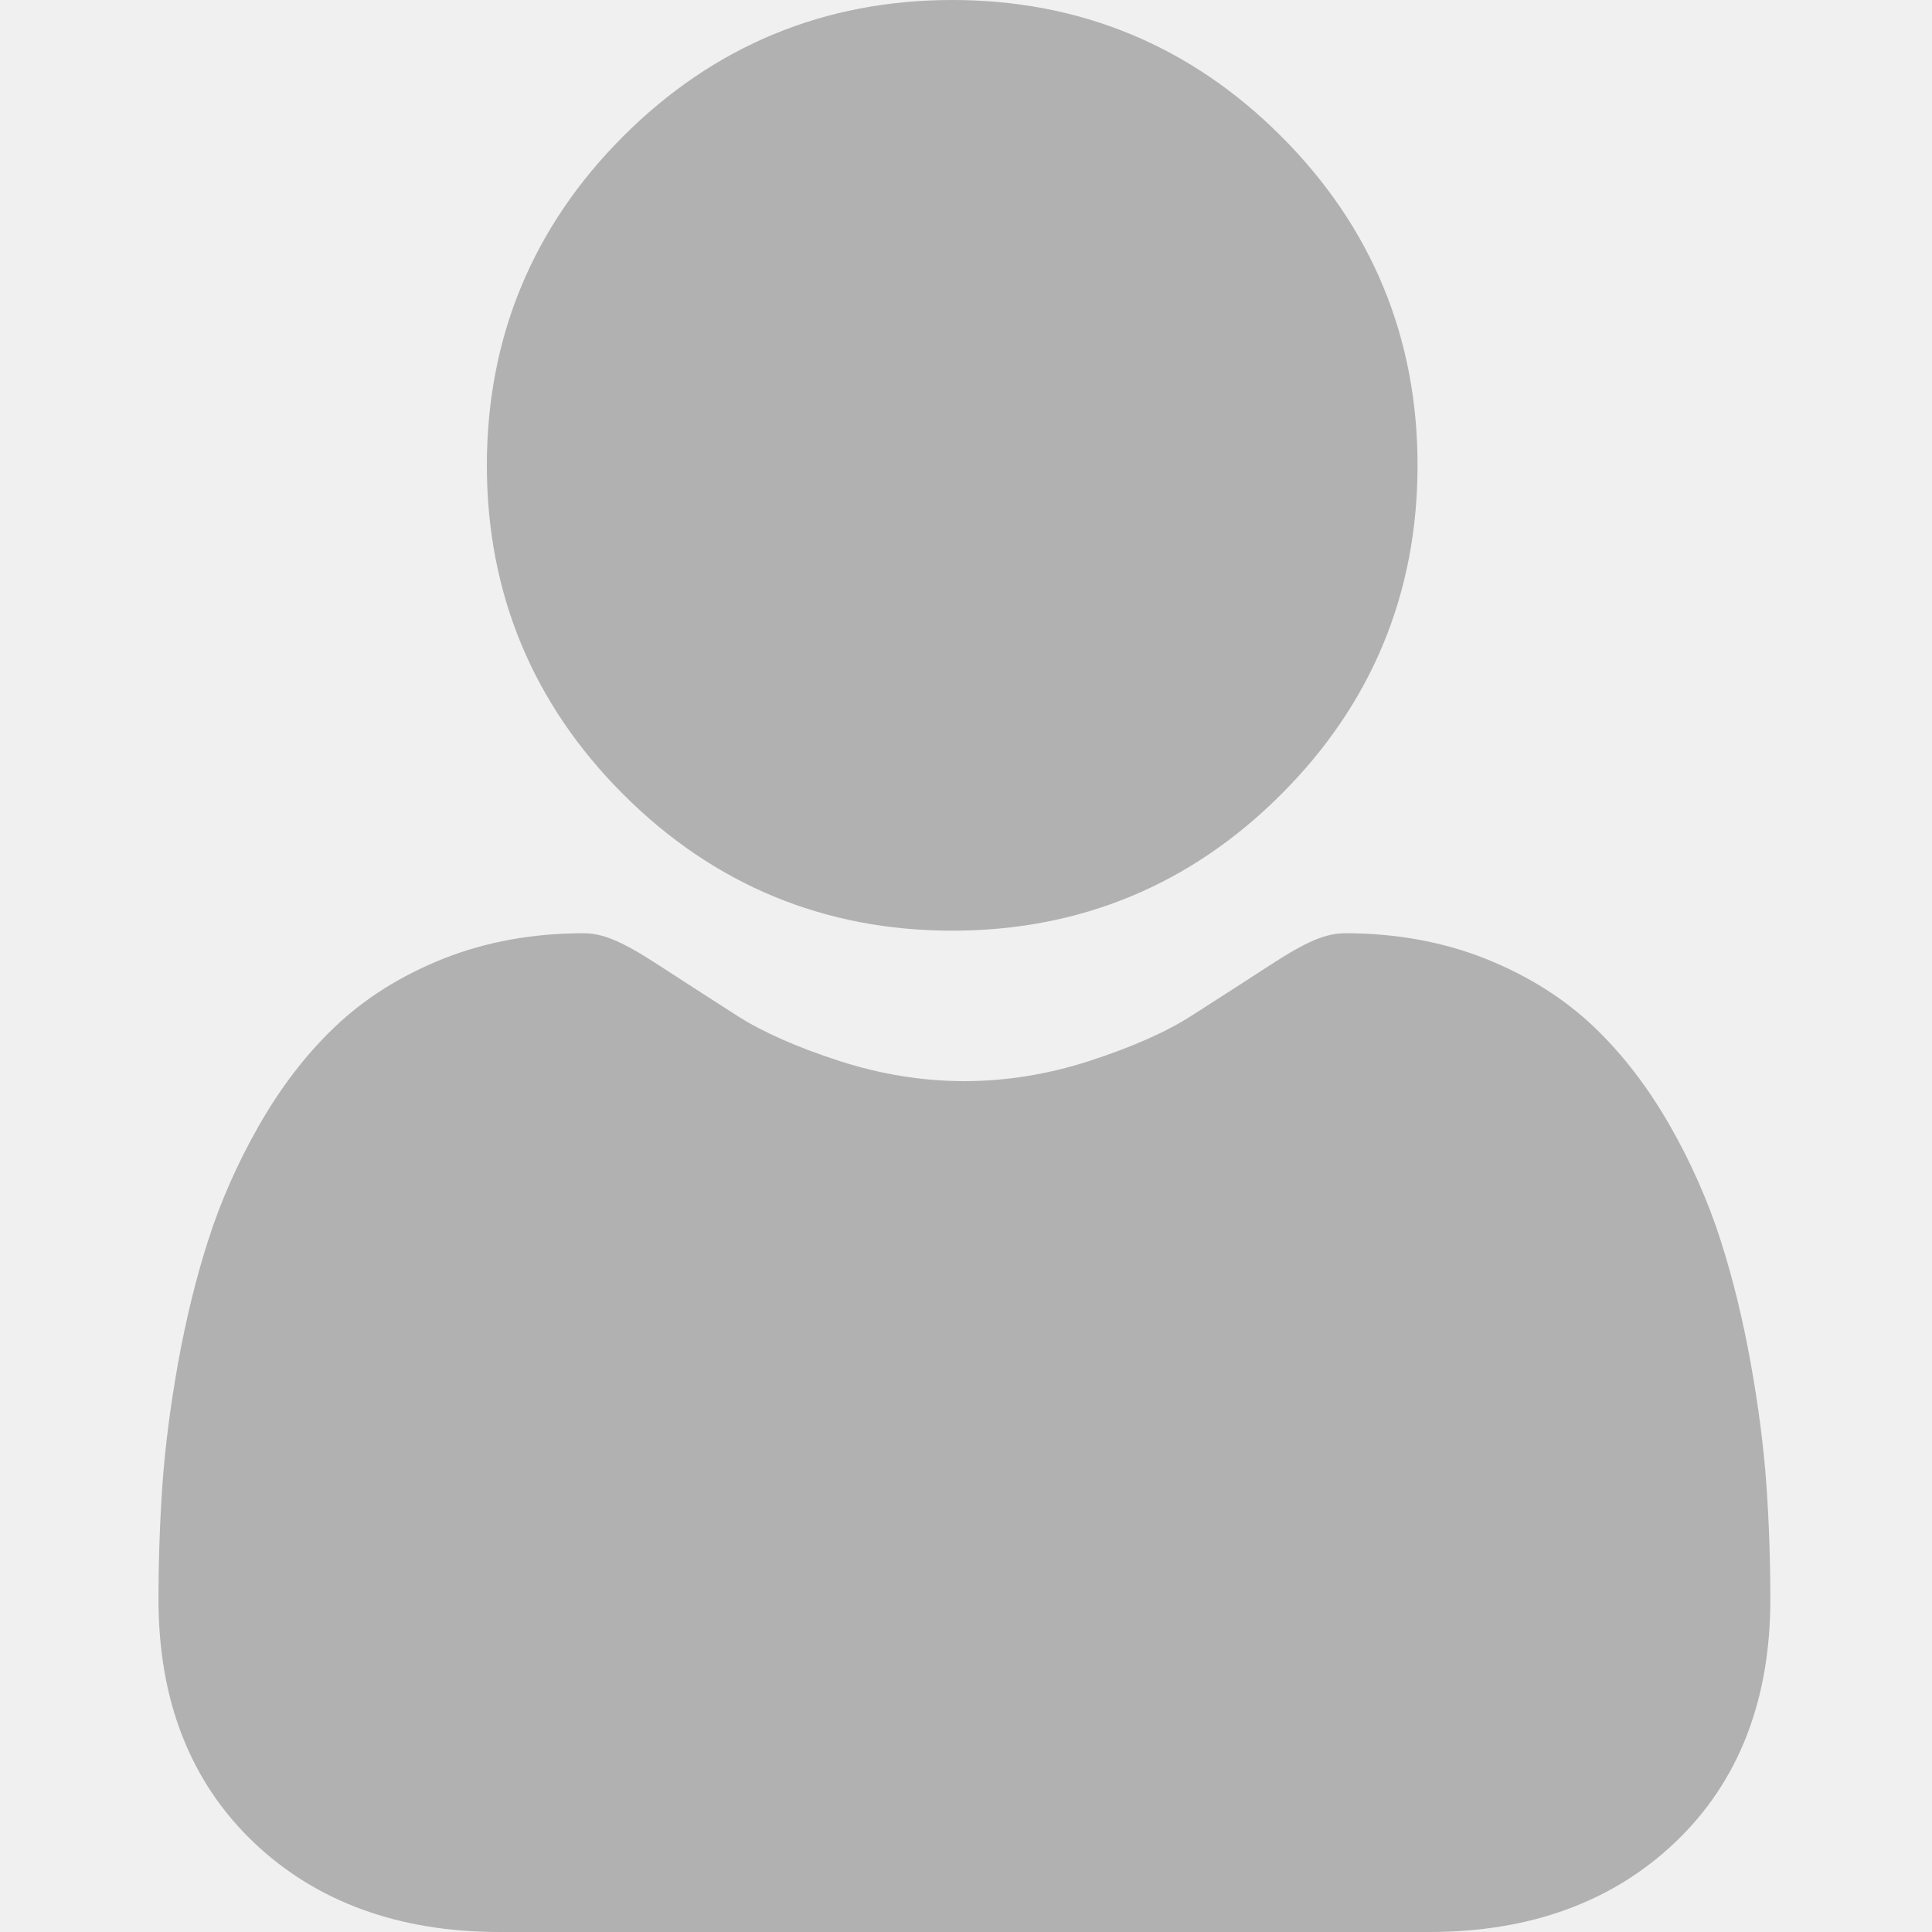
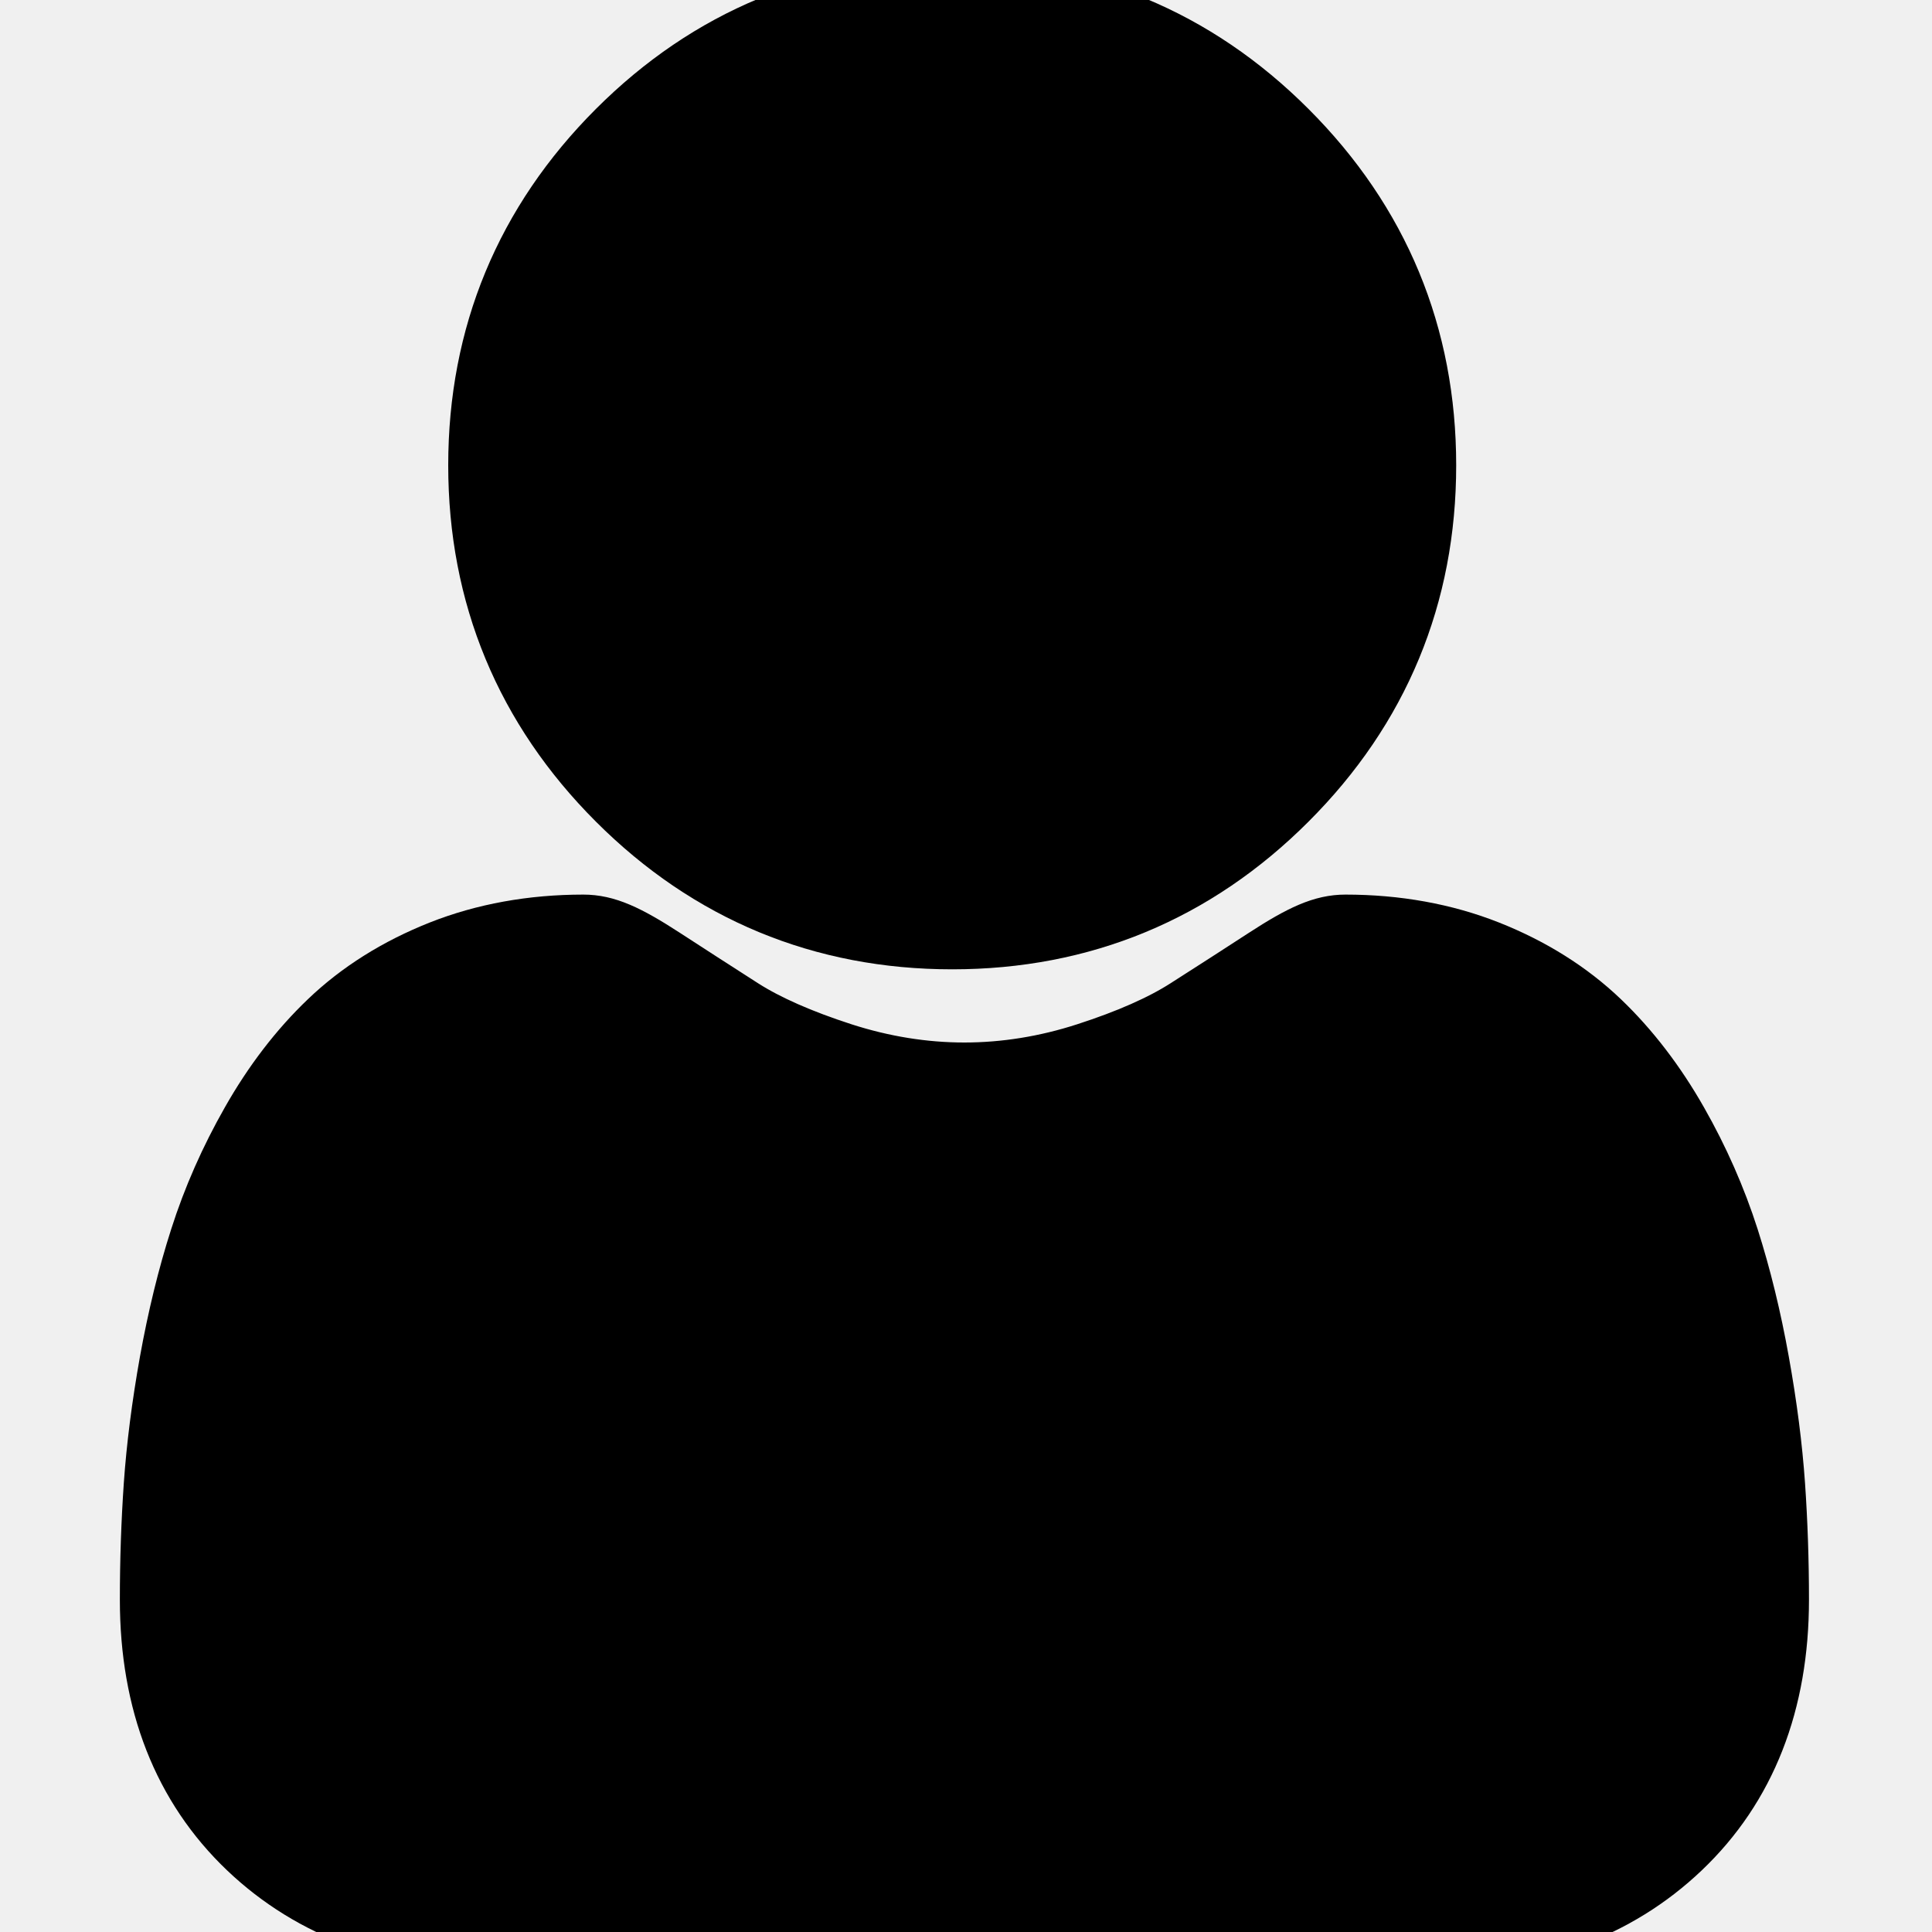
- <svg xmlns="http://www.w3.org/2000/svg" viewBox="0 0 25 25" fill="none">
+ <svg xmlns="http://www.w3.org/2000/svg" viewBox="0 0 25 25" stroke="currentColor" fill="currentColor">
  <g clip-path="url(#clip0_105_65)">
-     <path d="M12.322 12.043C13.976 12.043 15.409 11.449 16.579 10.278C17.75 9.108 18.343 7.676 18.343 6.021C18.343 4.367 17.75 2.935 16.579 1.764C15.409 0.593 13.976 0 12.322 0C10.667 0 9.235 0.593 8.064 1.764C6.894 2.934 6.3 4.367 6.3 6.021C6.3 7.676 6.894 9.108 8.065 10.279C9.235 11.449 10.668 12.043 12.322 12.043Z" fill="#B1B1B1" />
-     <path d="M22.858 19.224C22.824 18.737 22.756 18.205 22.655 17.644C22.554 17.079 22.423 16.544 22.267 16.056C22.105 15.551 21.886 15.052 21.614 14.575C21.332 14.079 21.001 13.647 20.629 13.291C20.241 12.92 19.765 12.621 19.215 12.403C18.667 12.186 18.059 12.076 17.41 12.076C17.154 12.076 16.907 12.181 16.431 12.491C16.137 12.682 15.794 12.904 15.411 13.148C15.084 13.357 14.64 13.553 14.092 13.73C13.558 13.903 13.015 13.99 12.479 13.99C11.943 13.99 11.401 13.903 10.865 13.73C10.318 13.553 9.874 13.357 9.547 13.149C9.168 12.906 8.825 12.685 8.527 12.491C8.051 12.181 7.804 12.076 7.549 12.076C6.899 12.076 6.291 12.186 5.743 12.403C5.194 12.621 4.718 12.919 4.329 13.292C3.957 13.647 3.626 14.079 3.345 14.575C3.073 15.052 2.853 15.551 2.692 16.056C2.535 16.544 2.405 17.079 2.303 17.644C2.203 18.204 2.135 18.736 2.101 19.224C2.068 19.703 2.051 20.199 2.051 20.701C2.051 22.006 2.466 23.062 3.284 23.841C4.092 24.61 5.161 25 6.461 25H18.498C19.799 25 20.867 24.61 21.675 23.841C22.494 23.063 22.908 22.006 22.908 20.7C22.908 20.197 22.891 19.7 22.858 19.224Z" fill="#B1B1B1" />
+     <path d="M12.322 12.043C13.976 12.043 15.409 11.449 16.579 10.278C17.75 9.108 18.343 7.676 18.343 6.021C18.343 4.367 17.75 2.935 16.579 1.764C15.409 0.593 13.976 0 12.322 0C10.667 0 9.235 0.593 8.064 1.764C6.894 2.934 6.3 4.367 6.3 6.021C6.3 7.676 6.894 9.108 8.065 10.279C9.235 11.449 10.668 12.043 12.322 12.043Z" />
+     <path d="M22.858 19.224C22.824 18.737 22.756 18.205 22.655 17.644C22.554 17.079 22.423 16.544 22.267 16.056C22.105 15.551 21.886 15.052 21.614 14.575C21.332 14.079 21.001 13.647 20.629 13.291C20.241 12.92 19.765 12.621 19.215 12.403C18.667 12.186 18.059 12.076 17.41 12.076C17.154 12.076 16.907 12.181 16.431 12.491C16.137 12.682 15.794 12.904 15.411 13.148C15.084 13.357 14.64 13.553 14.092 13.73C13.558 13.903 13.015 13.99 12.479 13.99C11.943 13.99 11.401 13.903 10.865 13.73C10.318 13.553 9.874 13.357 9.547 13.149C9.168 12.906 8.825 12.685 8.527 12.491C8.051 12.181 7.804 12.076 7.549 12.076C6.899 12.076 6.291 12.186 5.743 12.403C5.194 12.621 4.718 12.919 4.329 13.292C3.957 13.647 3.626 14.079 3.345 14.575C3.073 15.052 2.853 15.551 2.692 16.056C2.535 16.544 2.405 17.079 2.303 17.644C2.203 18.204 2.135 18.736 2.101 19.224C2.068 19.703 2.051 20.199 2.051 20.701C2.051 22.006 2.466 23.062 3.284 23.841C4.092 24.61 5.161 25 6.461 25H18.498C19.799 25 20.867 24.61 21.675 23.841C22.494 23.063 22.908 22.006 22.908 20.7C22.908 20.197 22.891 19.7 22.858 19.224Z" />
  </g>
  <defs>
    <clipPath id="clip0_105_65">
-       <rect width="25" height="25" fill="white" />
+       <rect width="25" height="25" />
    </clipPath>
  </defs>
</svg>
